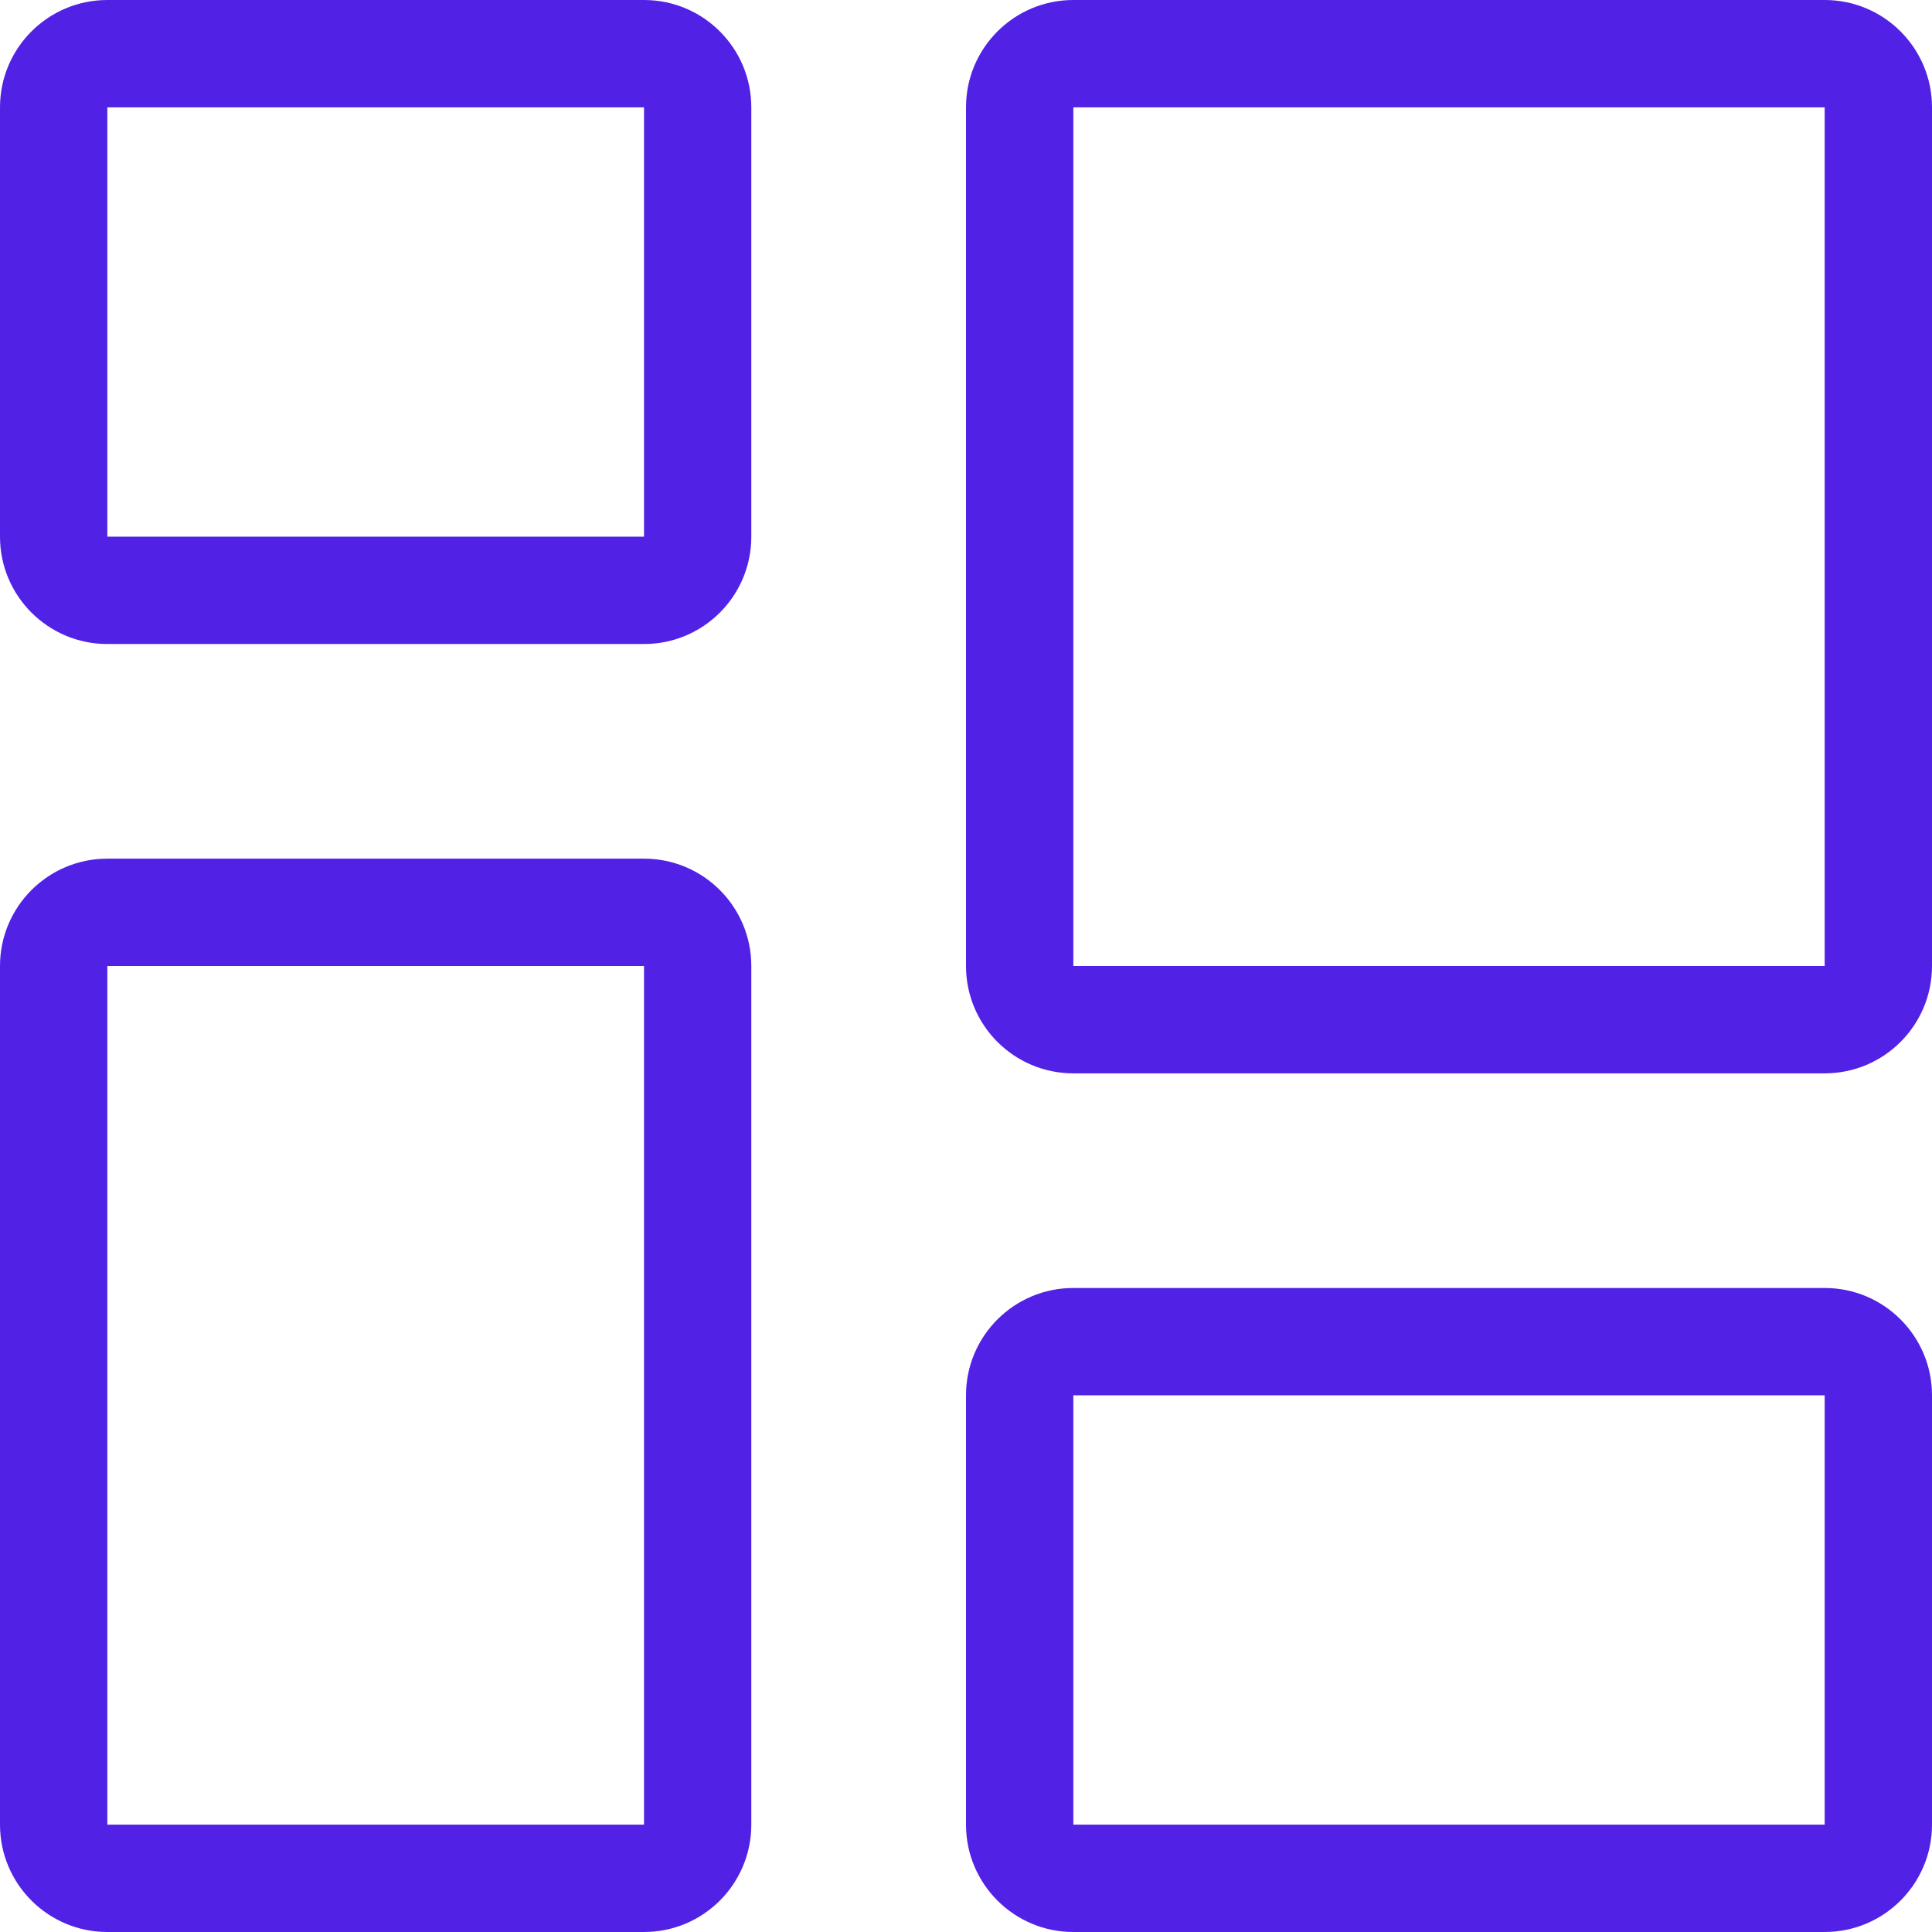
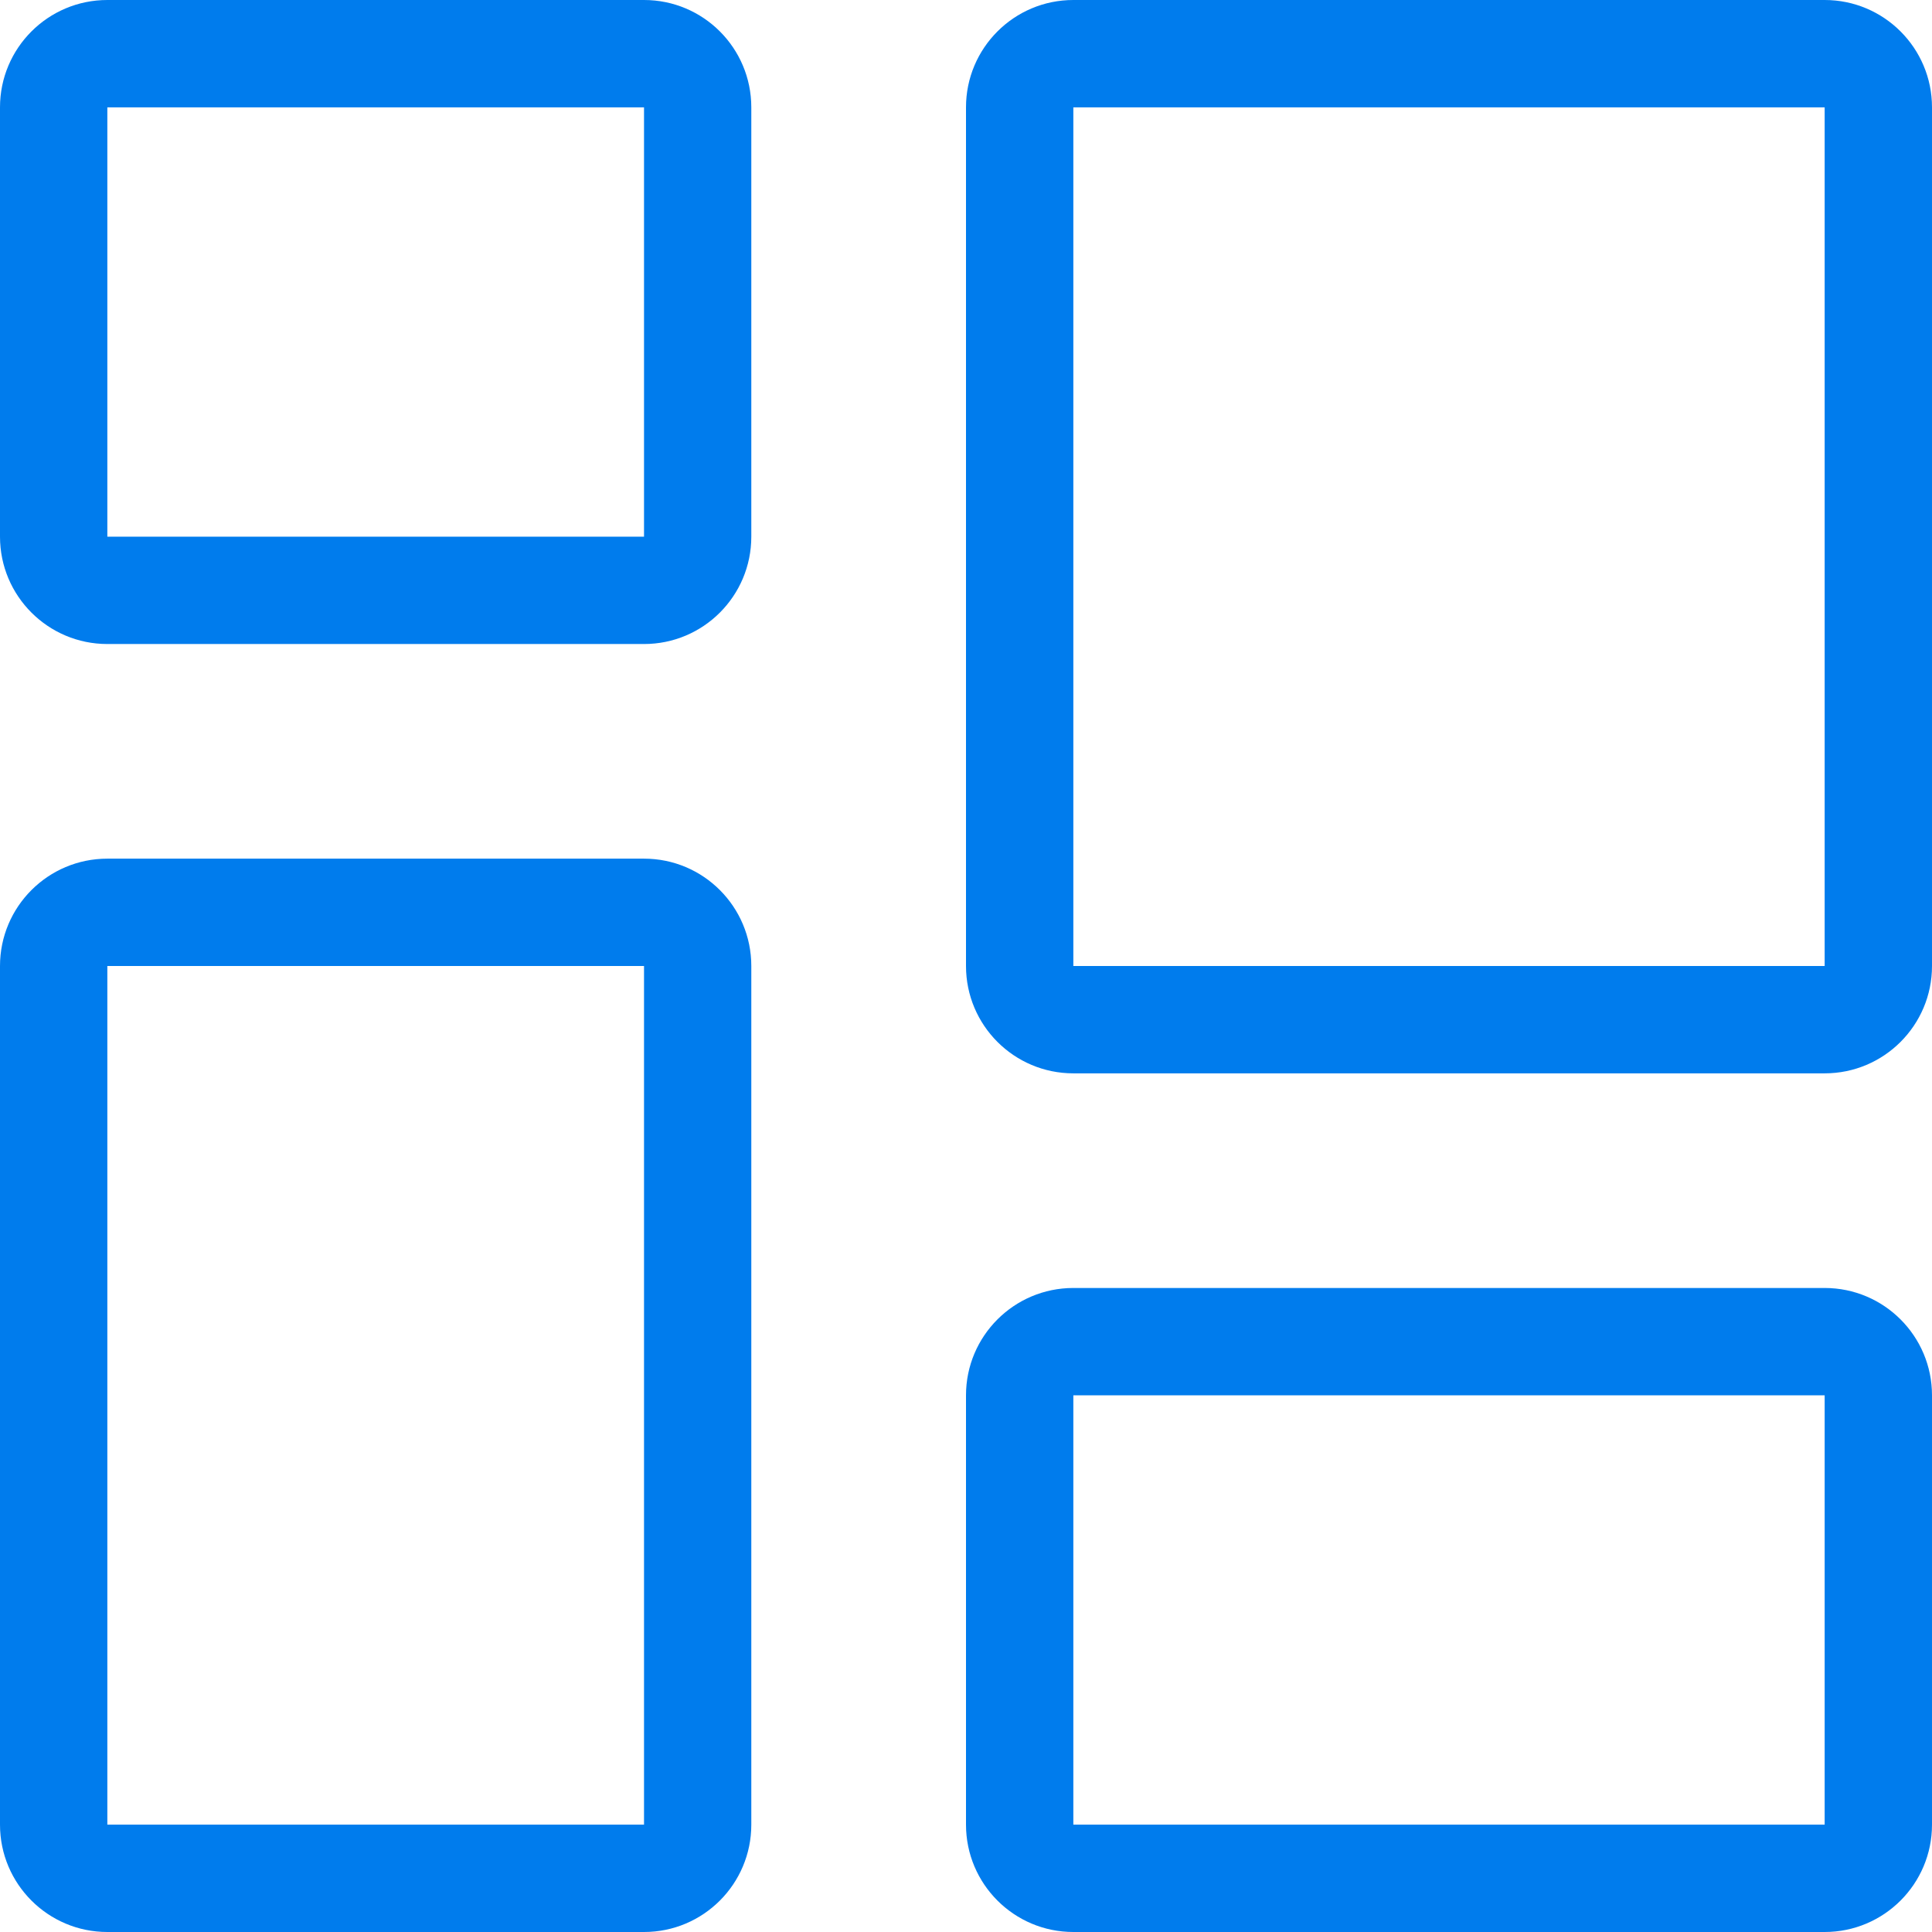
<svg xmlns="http://www.w3.org/2000/svg" width="32" height="32" viewBox="0 0 32 32" fill="none">
-   <path fill-rule="evenodd" clip-rule="evenodd" d="M30.222 23.111H17.778V30.222H30.222V23.111ZM30.222 1.778H17.778V16H30.222V1.778ZM10.667 16H1.778V30.222H10.667V16ZM10.667 1.778H1.778V8.889H10.667V1.778ZM17.778 0C16.796 0 16 0.796 16 1.778V16C16 16.982 16.796 17.778 17.778 17.778H30.222C31.204 17.778 32 16.982 32 16V1.778C32 0.796 31.204 0 30.222 0H17.778ZM17.778 21.333C16.796 21.333 16 22.129 16 23.111V30.222C16 31.204 16.796 32 17.778 32H30.222C31.204 32 32 31.204 32 30.222V23.111C32 22.129 31.204 21.333 30.222 21.333H17.778ZM0 16C0 15.018 0.796 14.222 1.778 14.222H10.667C11.649 14.222 12.444 15.018 12.444 16V30.222C12.444 31.204 11.649 32 10.667 32H1.778C0.796 32 0 31.204 0 30.222V16ZM1.778 0C0.796 0 0 0.796 0 1.778V8.889C0 9.871 0.796 10.667 1.778 10.667H10.667C11.649 10.667 12.444 9.871 12.444 8.889V1.778C12.444 0.796 11.649 0 10.667 0H1.778Z" fill="#5221E6" />
+   <path fill-rule="evenodd" clip-rule="evenodd" d="M30.222 23.111H17.778V30.222H30.222V23.111ZM30.222 1.778H17.778V16H30.222V1.778ZM10.667 16H1.778V30.222H10.667V16ZM10.667 1.778H1.778V8.889H10.667V1.778ZM17.778 0C16.796 0 16 0.796 16 1.778V16C16 16.982 16.796 17.778 17.778 17.778H30.222C31.204 17.778 32 16.982 32 16V1.778C32 0.796 31.204 0 30.222 0H17.778ZM17.778 21.333C16.796 21.333 16 22.129 16 23.111V30.222C16 31.204 16.796 32 17.778 32H30.222C31.204 32 32 31.204 32 30.222V23.111C32 22.129 31.204 21.333 30.222 21.333H17.778ZM0 16C0 15.018 0.796 14.222 1.778 14.222H10.667C11.649 14.222 12.444 15.018 12.444 16V30.222C12.444 31.204 11.649 32 10.667 32H1.778C0.796 32 0 31.204 0 30.222V16ZM1.778 0C0.796 0 0 0.796 0 1.778V8.889C0 9.871 0.796 10.667 1.778 10.667H10.667C11.649 10.667 12.444 9.871 12.444 8.889V1.778C12.444 0.796 11.649 0 10.667 0H1.778Z" fill="#007CED" />
</svg>
